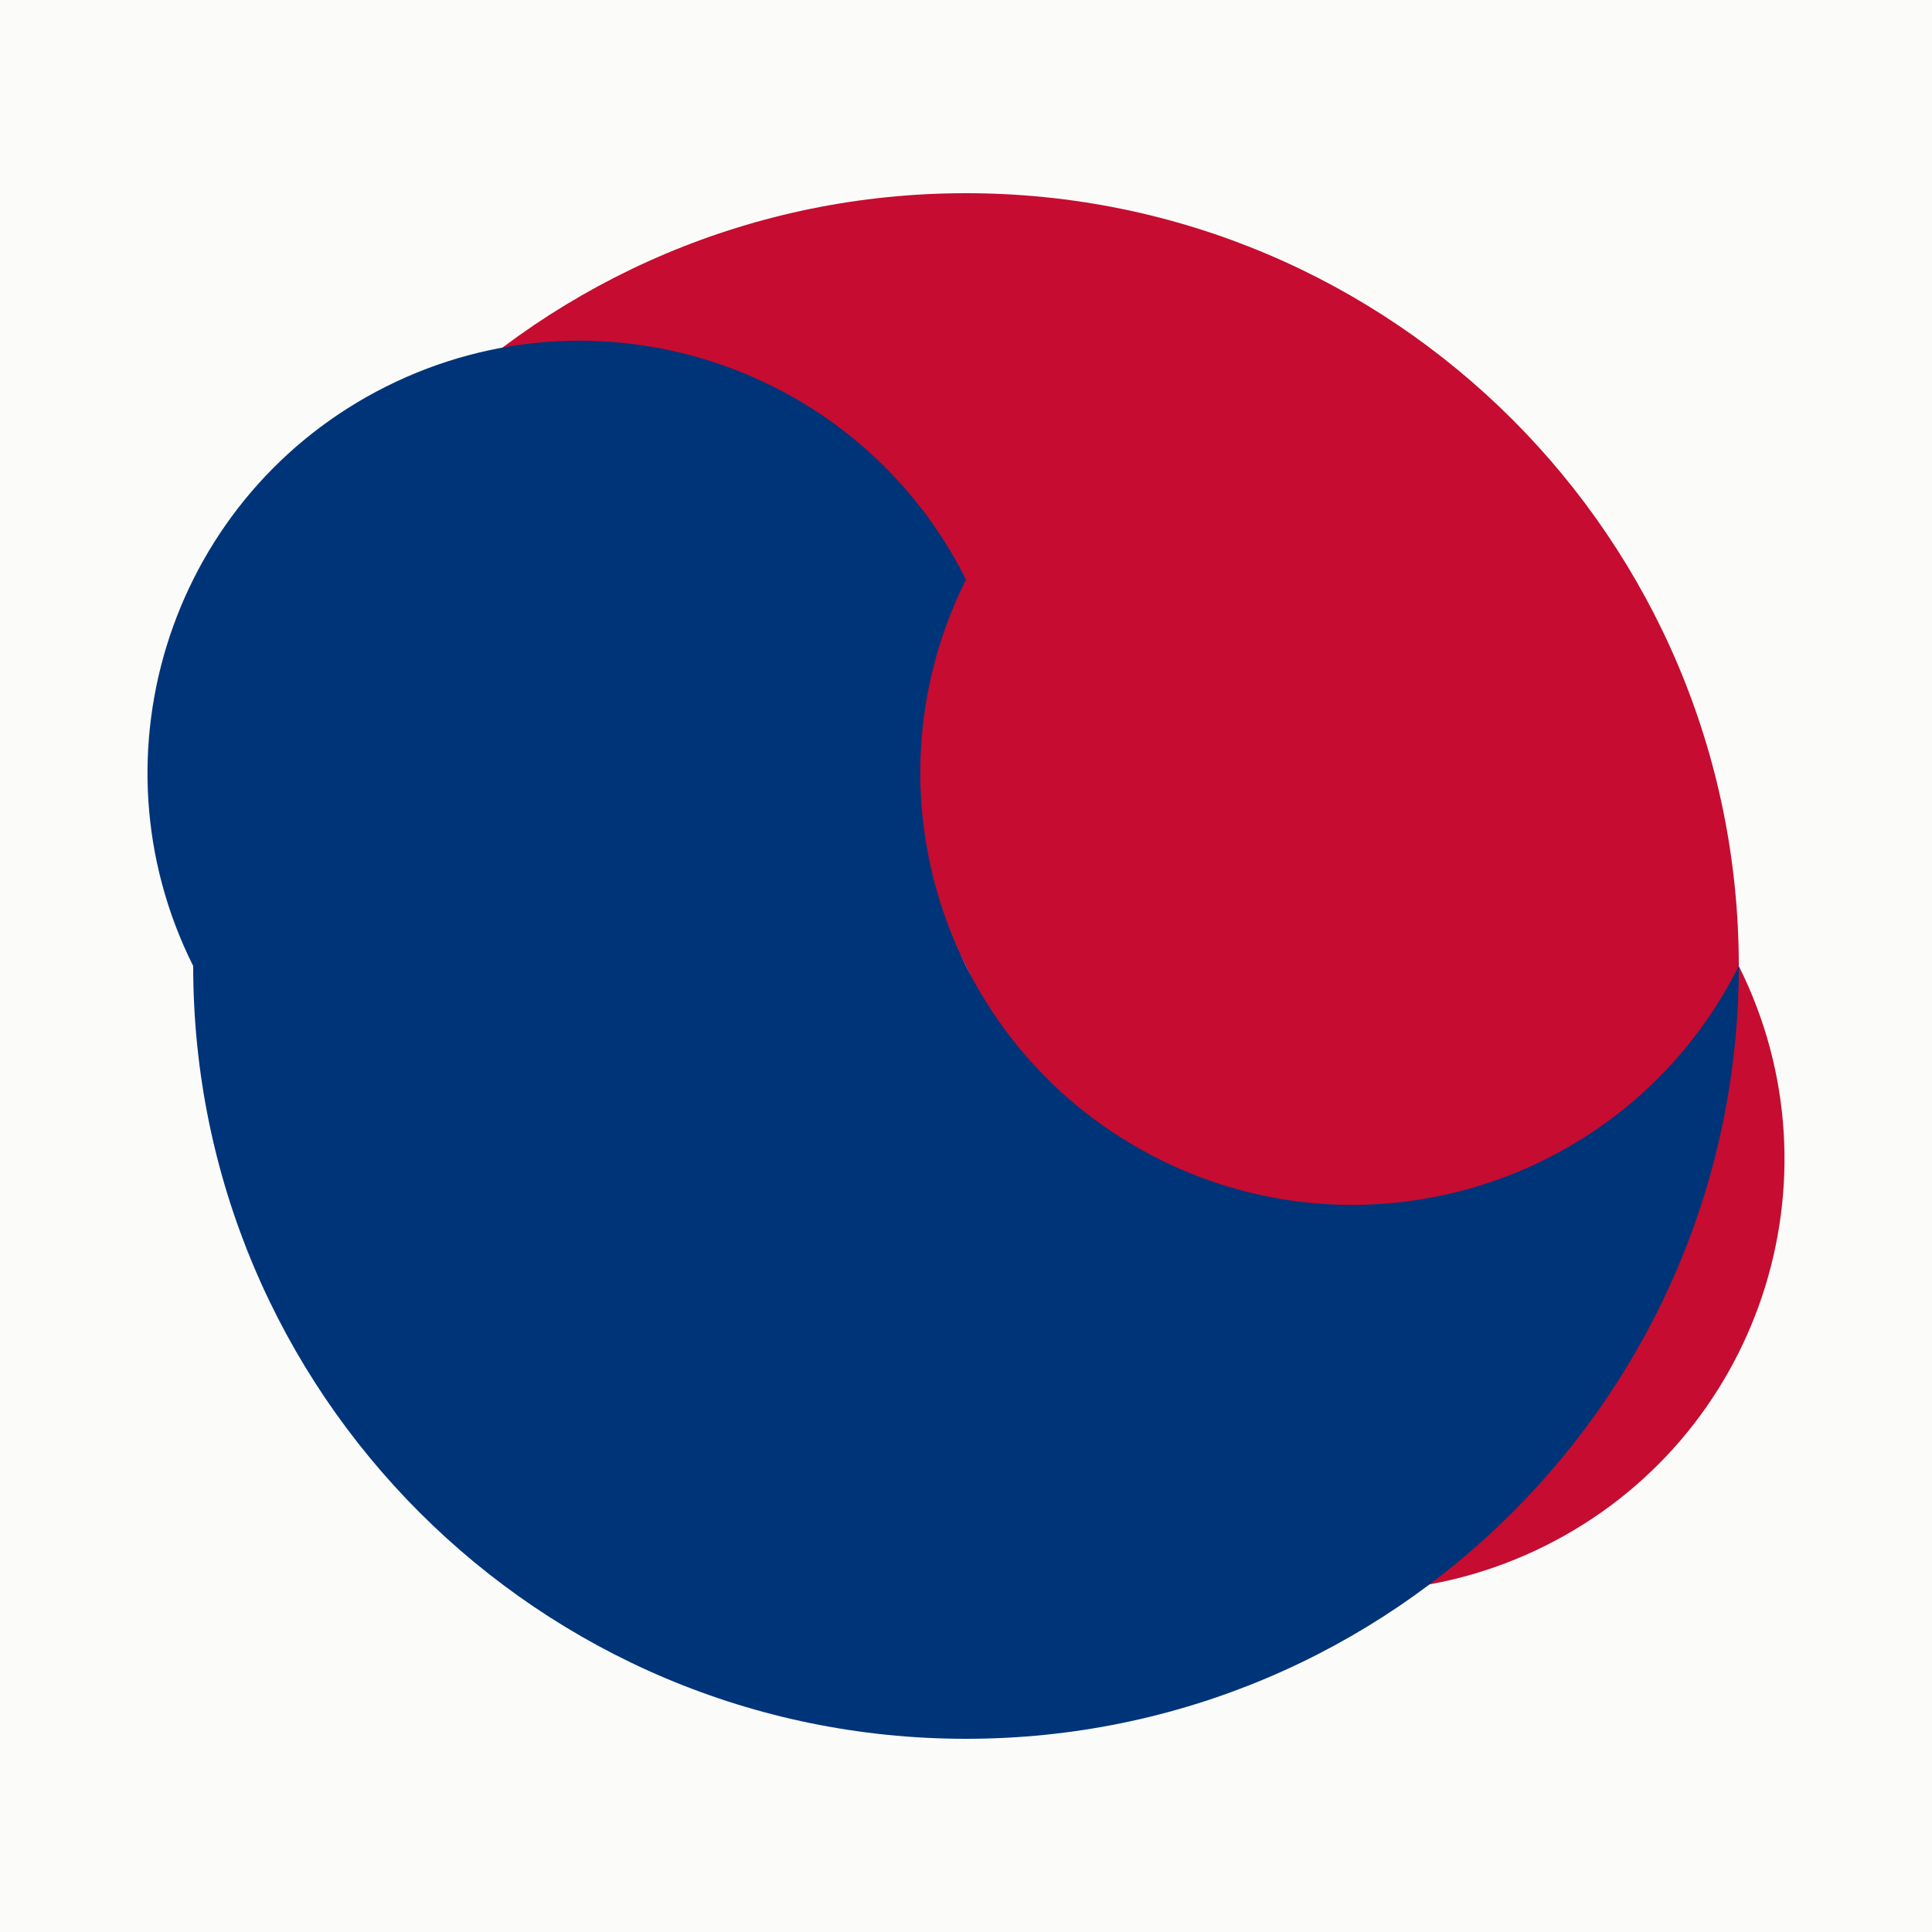
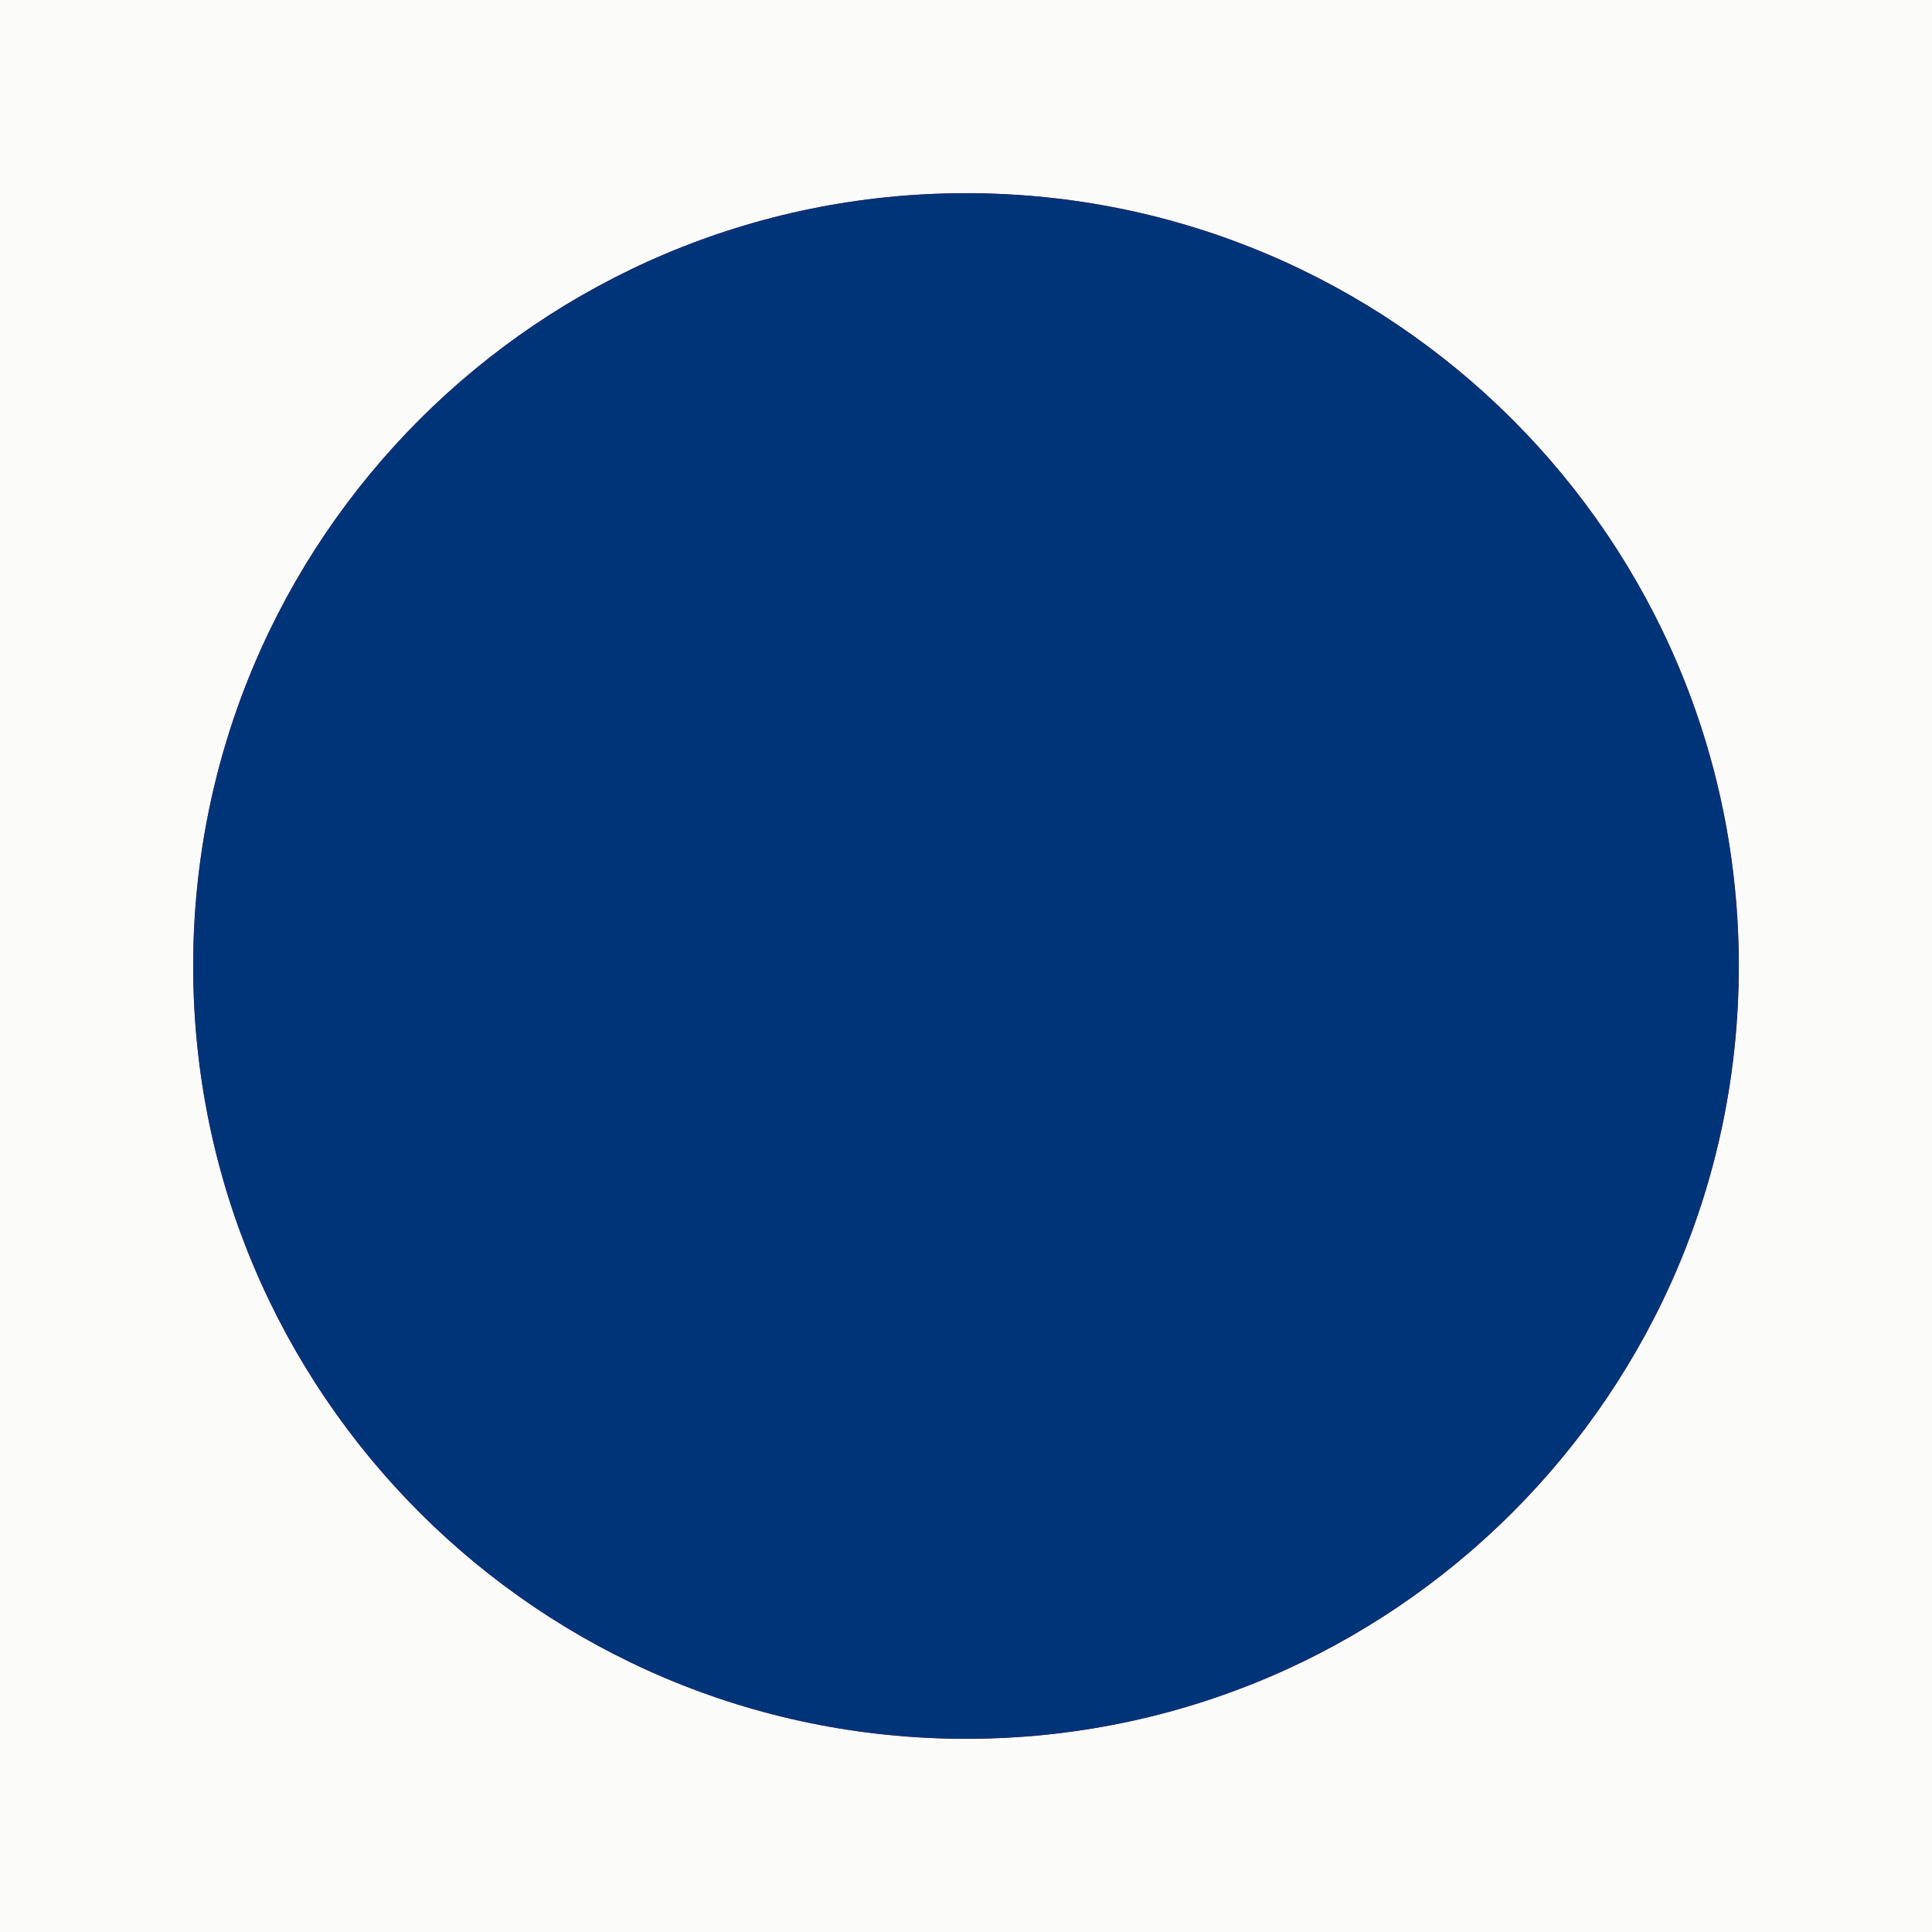
<svg xmlns="http://www.w3.org/2000/svg" viewBox="0 0 100 100">
  <rect width="100" height="100" fill="#fbfbf9" />
-   <g transform="translate(50, 50)">
-     <path d="M -40 0 A 40 40 0 0 1 40 0 A 20 20 0 0 1 0 20 A 20 20 0 0 0 -40 0 Z" fill="#c60c30" />
-     <path d="M -40 0 A 20 20 0 0 1 0 -20 A 20 20 0 0 0 40 0 A 40 40 0 0 1 -40 0 Z" fill="#003478" />
-   </g>
+   <circle cx="50" cy="50" r="40" fill="#c60c30" clip-path="polygon(0 0, 100 0, 100 50, 0 50)" />
+   <circle cx="50" cy="50" r="40" fill="#003478" clip-path="polygon(0 50, 100 50, 100 100, 0 100)" />
</svg>
